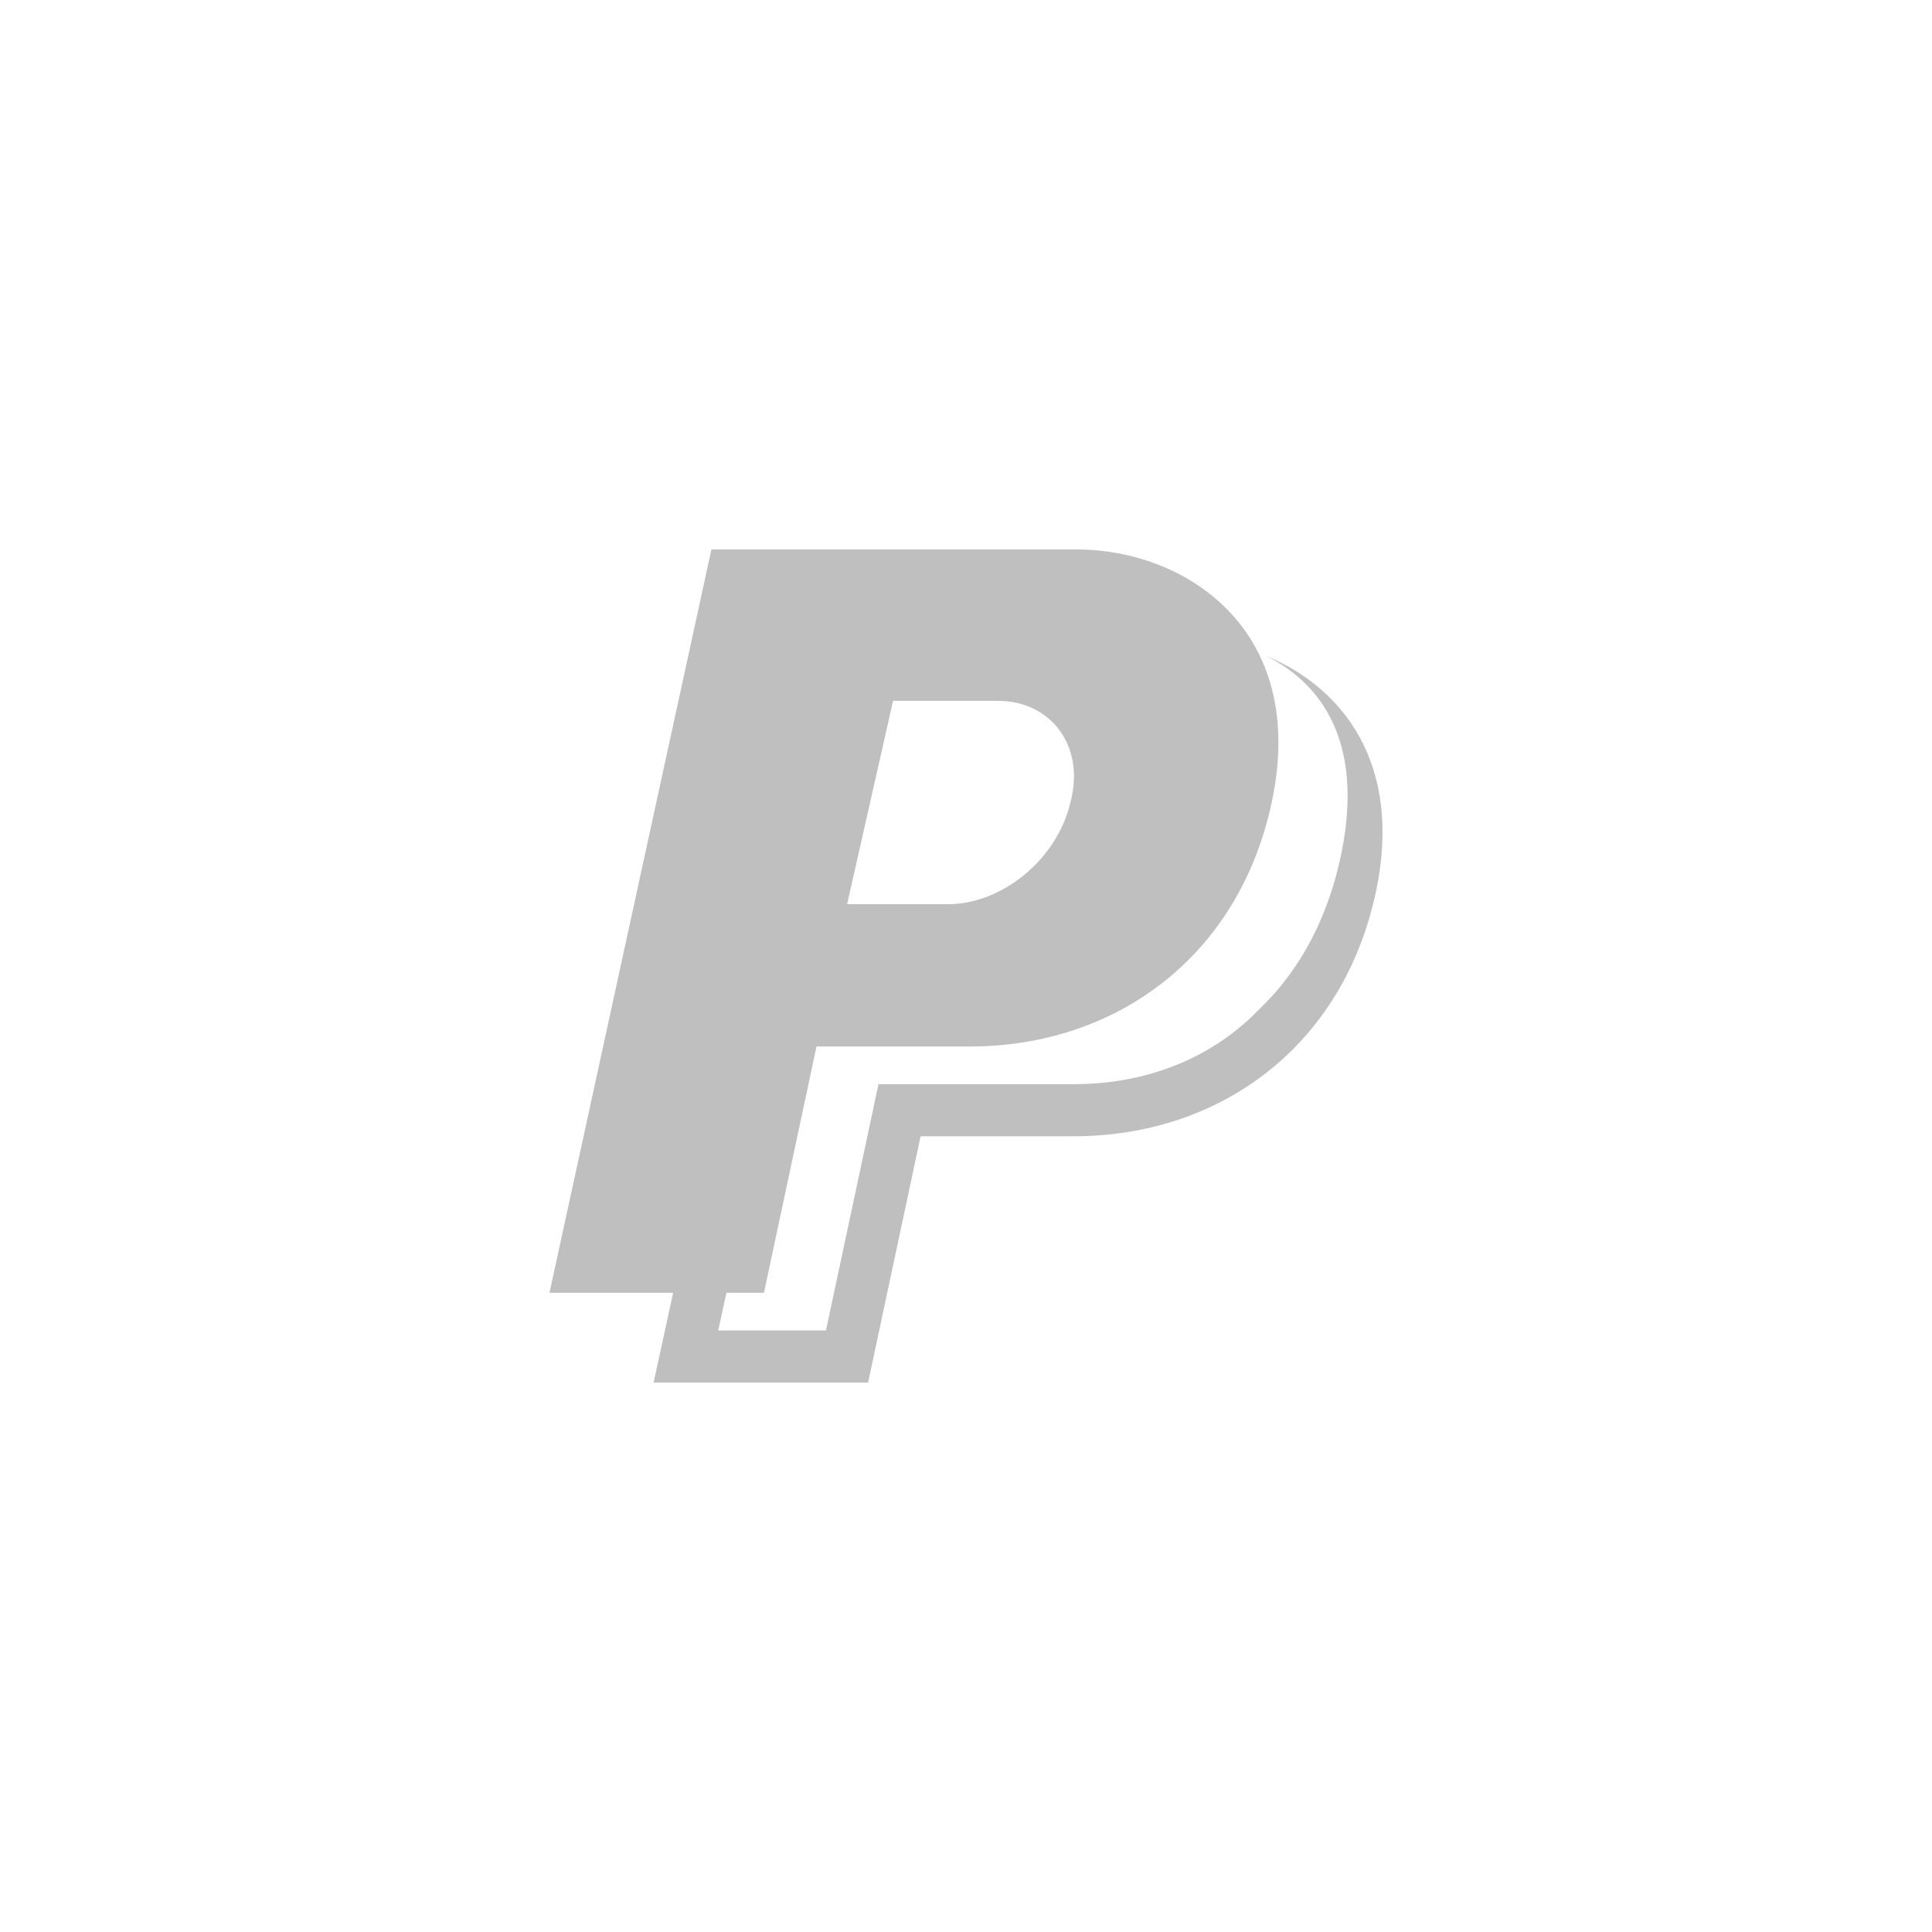
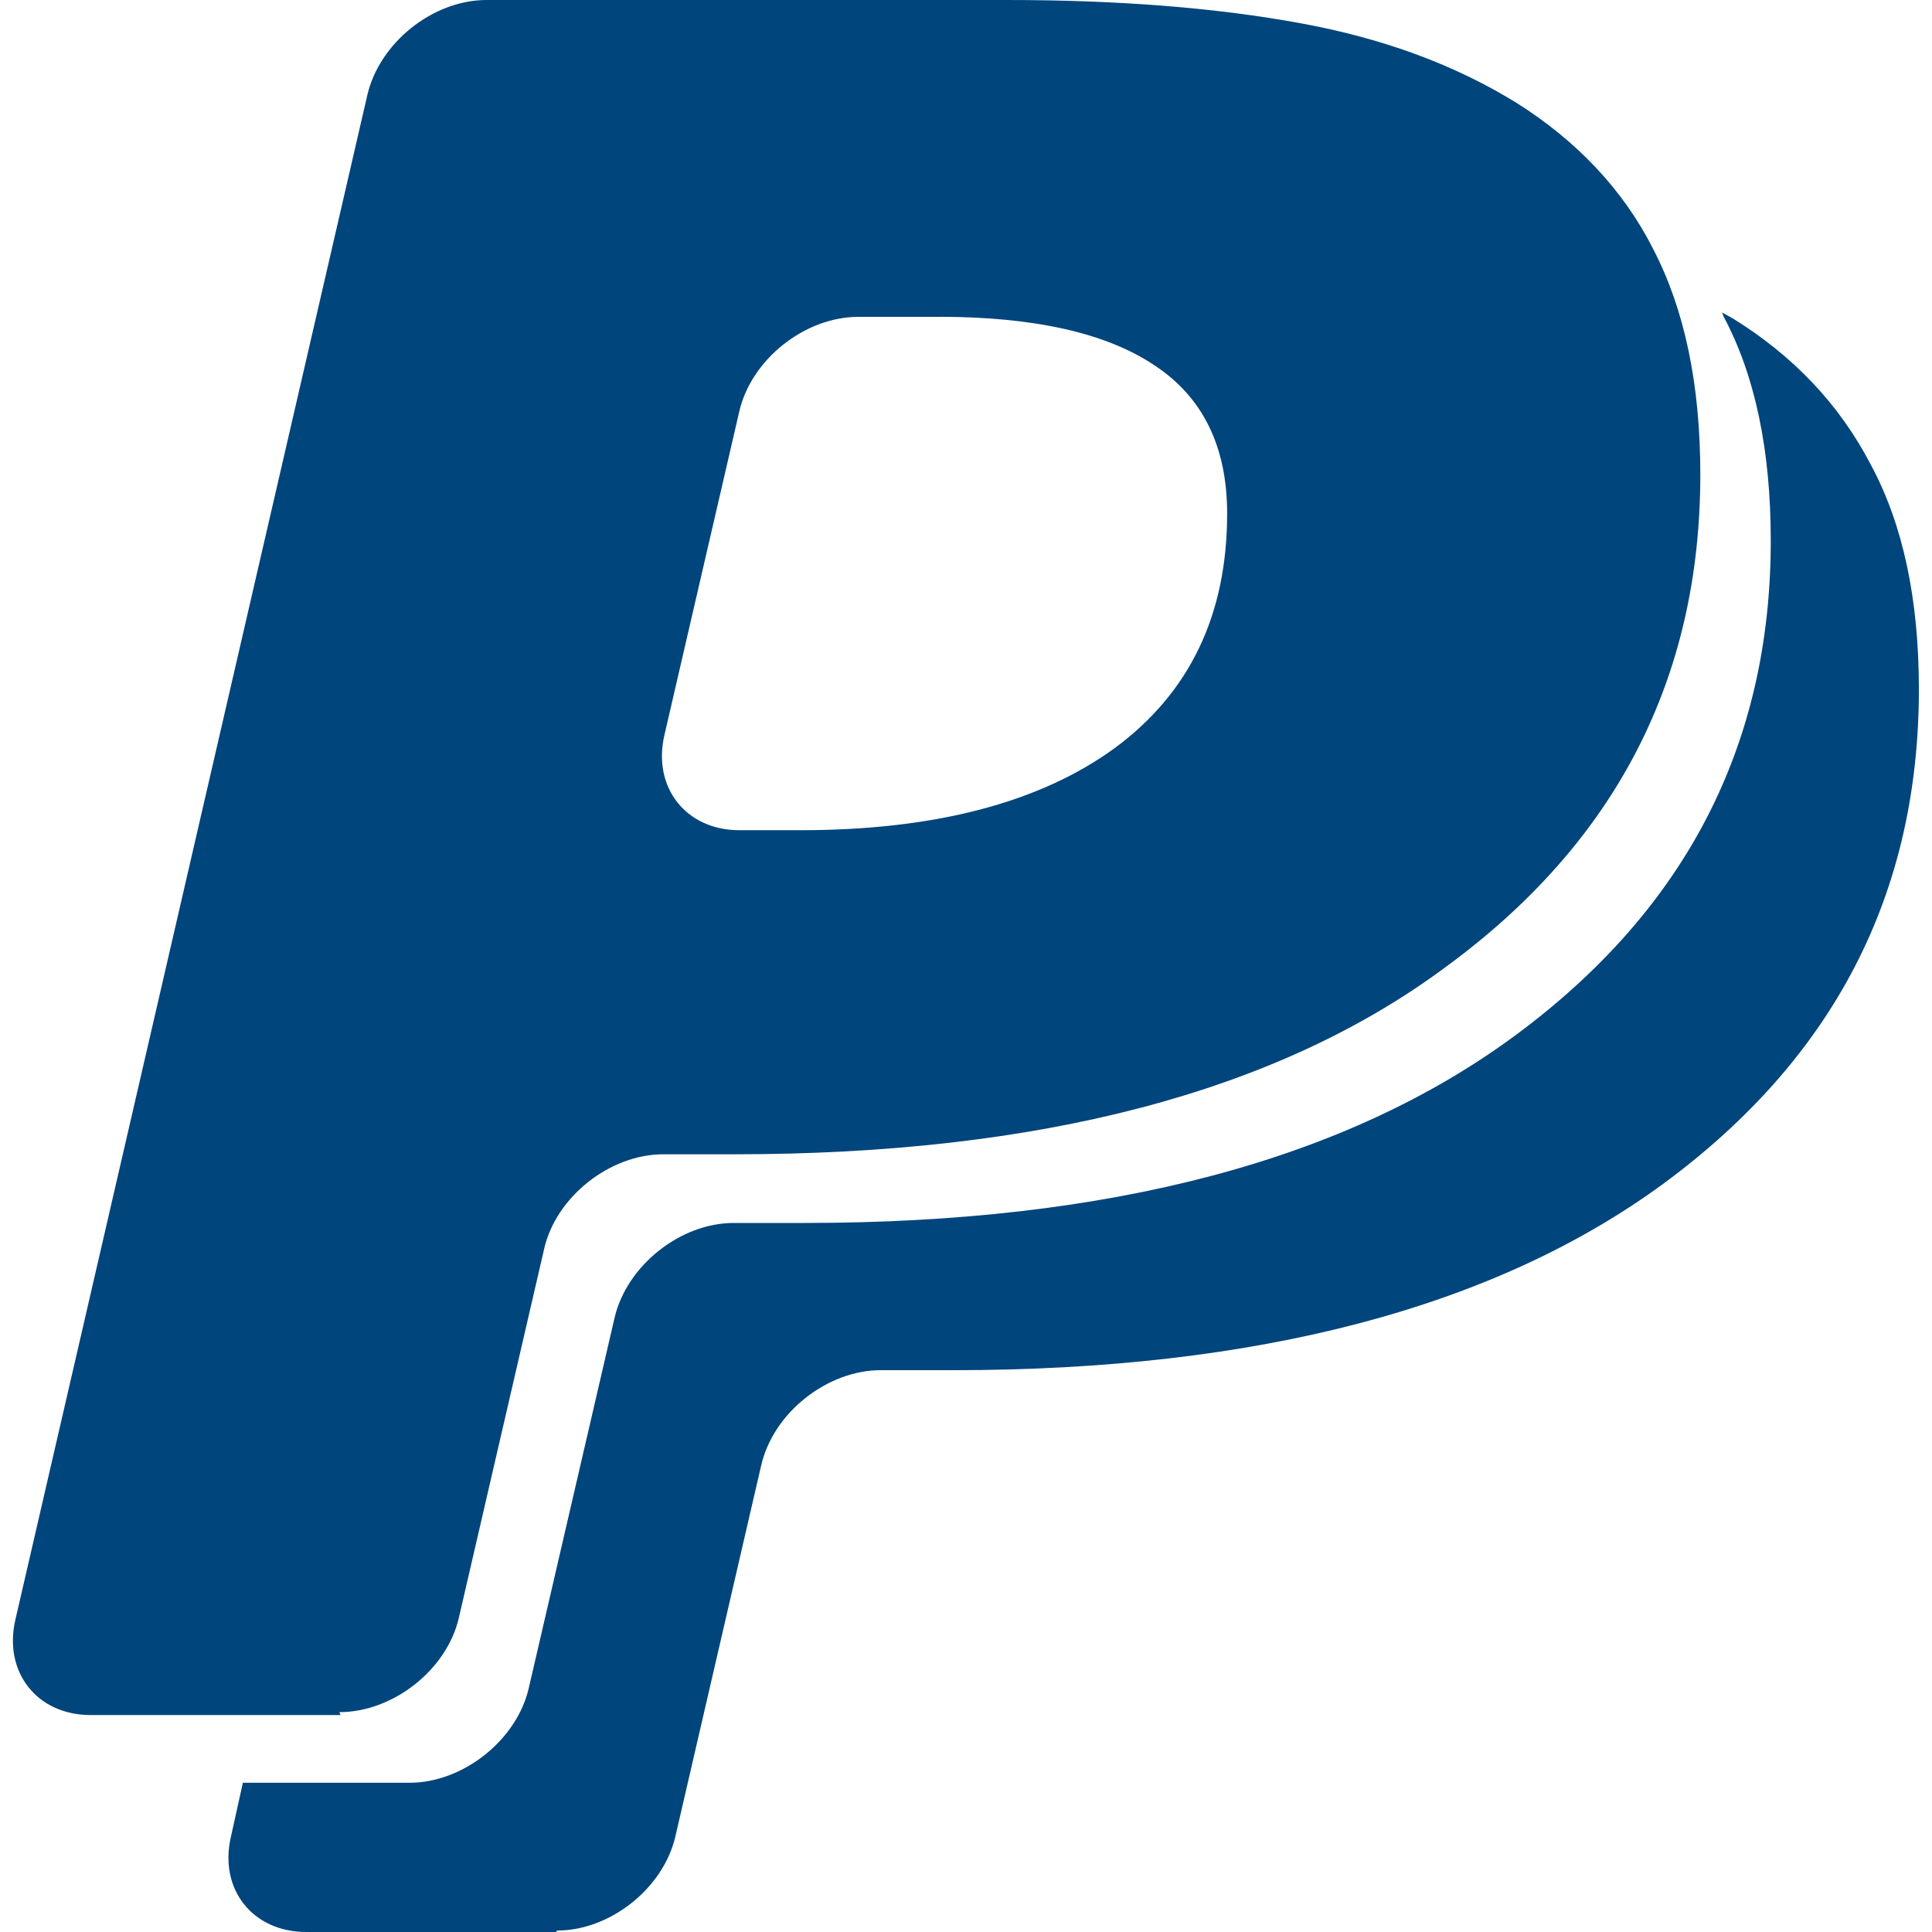
- <svg xmlns="http://www.w3.org/2000/svg" id="paypal" class="custom-icon" version="1.1" viewBox="0 0 100 100" style="height:100px;width:100px;">
-   <circle class="outer-shape" cx="50" cy="50" r="48" style="opacity: 1; fill: rgb(255, 255, 255);" />
-   <path class="inner-shape" style="opacity: 1; fill: rgb(191, 191, 191);" transform="translate(28,28) scale(0.44)" d="M85.279,13.516c2.46,1.203,4.603,2.917,6.173,5.022c3.306,4.431,4.234,10.467,2.76,17.941 c-1.49,7.563-4.825,13.947-9.681,18.571c-0.888,0.928-1.839,1.794-2.853,2.592c-5.202,4.096-11.772,6.261-18.998,6.261H39.705 l-6.179,28.972H20.853l0.965-4.431h4.415l6.179-28.972H50.43c17.251,0,31.671-10.63,35.531-28.705C90.337,10.303,75.663,1,63.049,1 H20.051L1,88.444h14.55L13.25,99h25.233l6.179-28.972H62.68c17.251,0,31.671-10.63,35.531-28.705 C101.438,26.233,94.306,17.212,85.279,13.516L85.279,13.516z M41.42,18.809h12.359c6.182,0,10.298,5.315,8.498,11.959 c-1.544,6.645-7.98,11.961-14.417,11.961H36.015L41.42,18.809L41.42,18.809z" />
+ <svg xmlns="http://www.w3.org/2000/svg" aria-labelledby="simpleicons-paypal-icon" fill="#00457C" role="img" viewBox="0 0 24 24">
+   <path d="M6.908 24H3.804c-.664 0-1.086-.529-.936-1.18l.149-.674h2.071c.666 0 1.336-.533 1.482-1.182l1.064-4.592c.15-.648.816-1.18 1.48-1.18h.883c3.789 0 6.734-.779 8.84-2.34s3.16-3.6 3.16-6.135c0-1.125-.195-2.055-.588-2.789 0-.016-.016-.031-.016-.046l.135.075c.75.465 1.32 1.064 1.711 1.814.404.75.598 1.68.598 2.791 0 2.535-1.049 4.574-3.164 6.135-2.1 1.545-5.055 2.324-8.834 2.324h-.9c-.66 0-1.334.525-1.484 1.186L8.39 22.812c-.149.645-.81 1.17-1.47 1.17L6.908 24zm-2.677-2.695H1.126c-.663 0-1.084-.529-.936-1.18L4.563 1.182C4.714.529 5.378 0 6.044 0h6.465c1.395 0 2.609.098 3.648.289 1.035.189 1.92.519 2.684.99.736.465 1.322 1.072 1.697 1.818.389.748.584 1.68.584 2.797 0 2.535-1.051 4.574-3.164 6.119-2.1 1.561-5.056 2.326-8.836 2.326h-.883c-.66 0-1.328.524-1.478 1.169L5.7 20.097c-.149.646-.817 1.172-1.485 1.172l.016.036zm7.446-17.369h-1.014c-.666 0-1.332.529-1.48 1.178l-.93 4.02c-.15.648.27 1.179.93 1.179h.766c1.664 0 2.97-.343 3.9-1.021.929-.686 1.395-1.654 1.395-2.912 0-.83-.301-1.445-.9-1.84-.6-.404-1.5-.605-2.686-.605l.019.001z" />
</svg>
